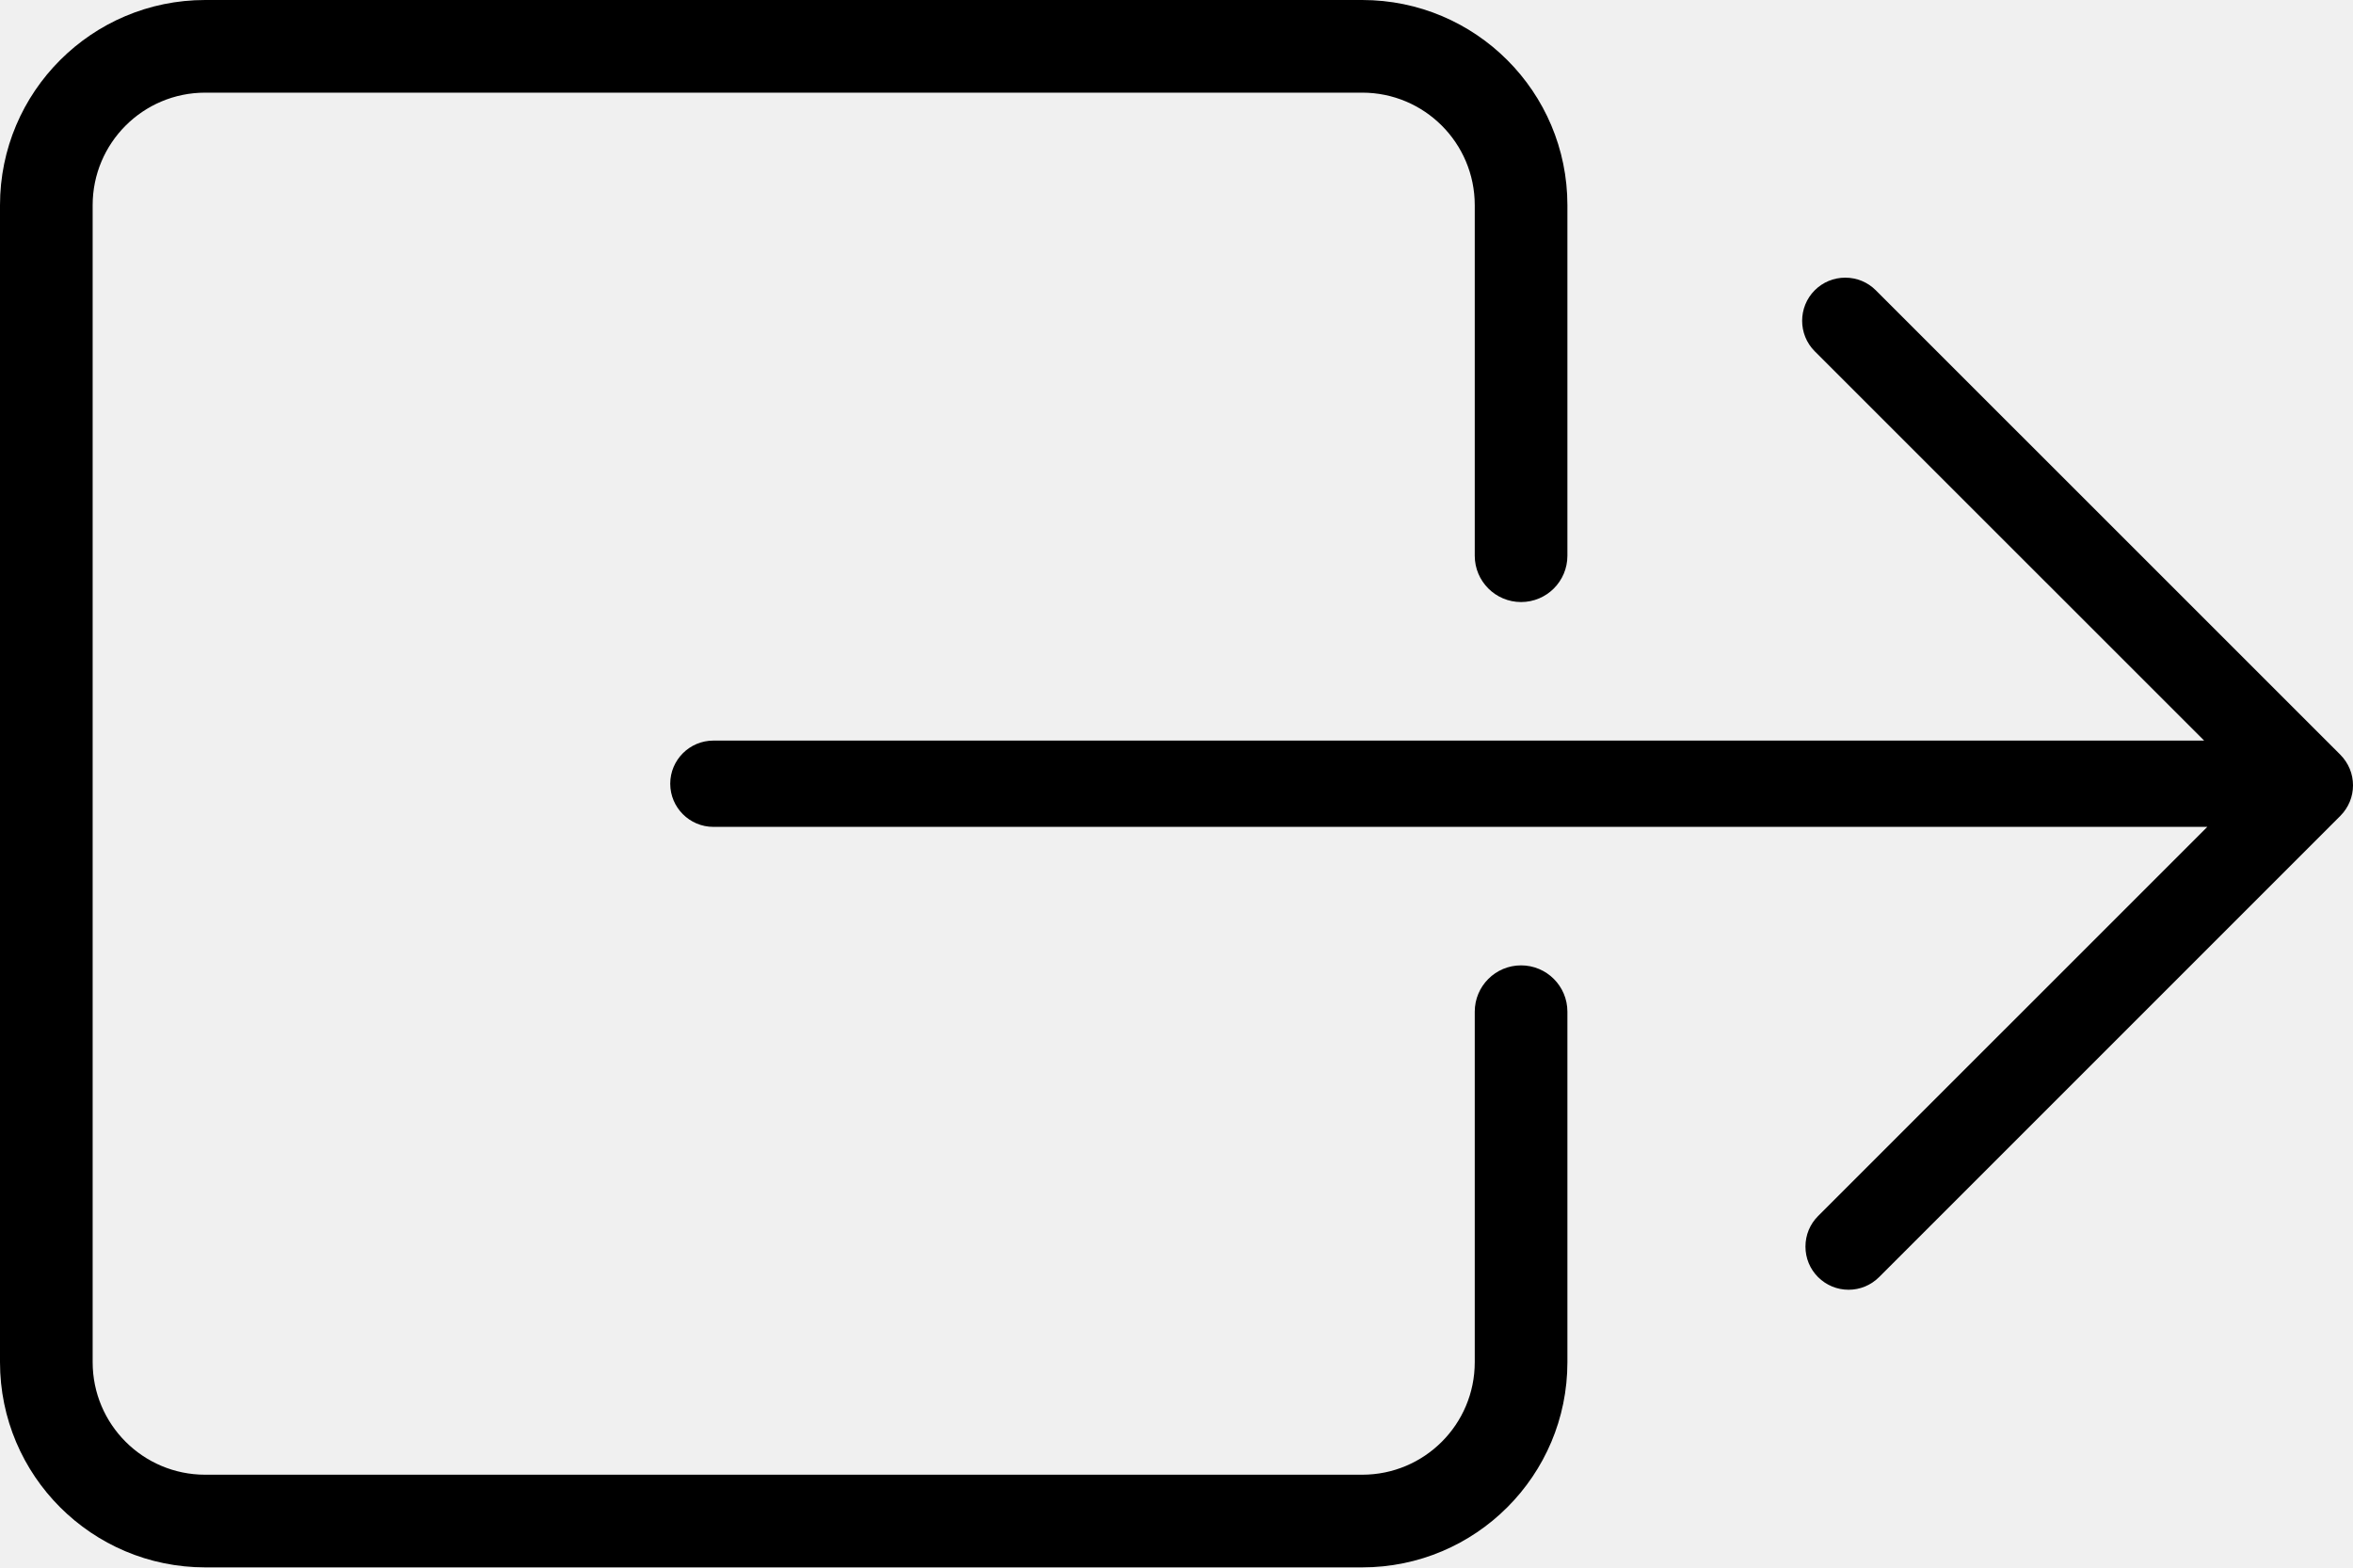
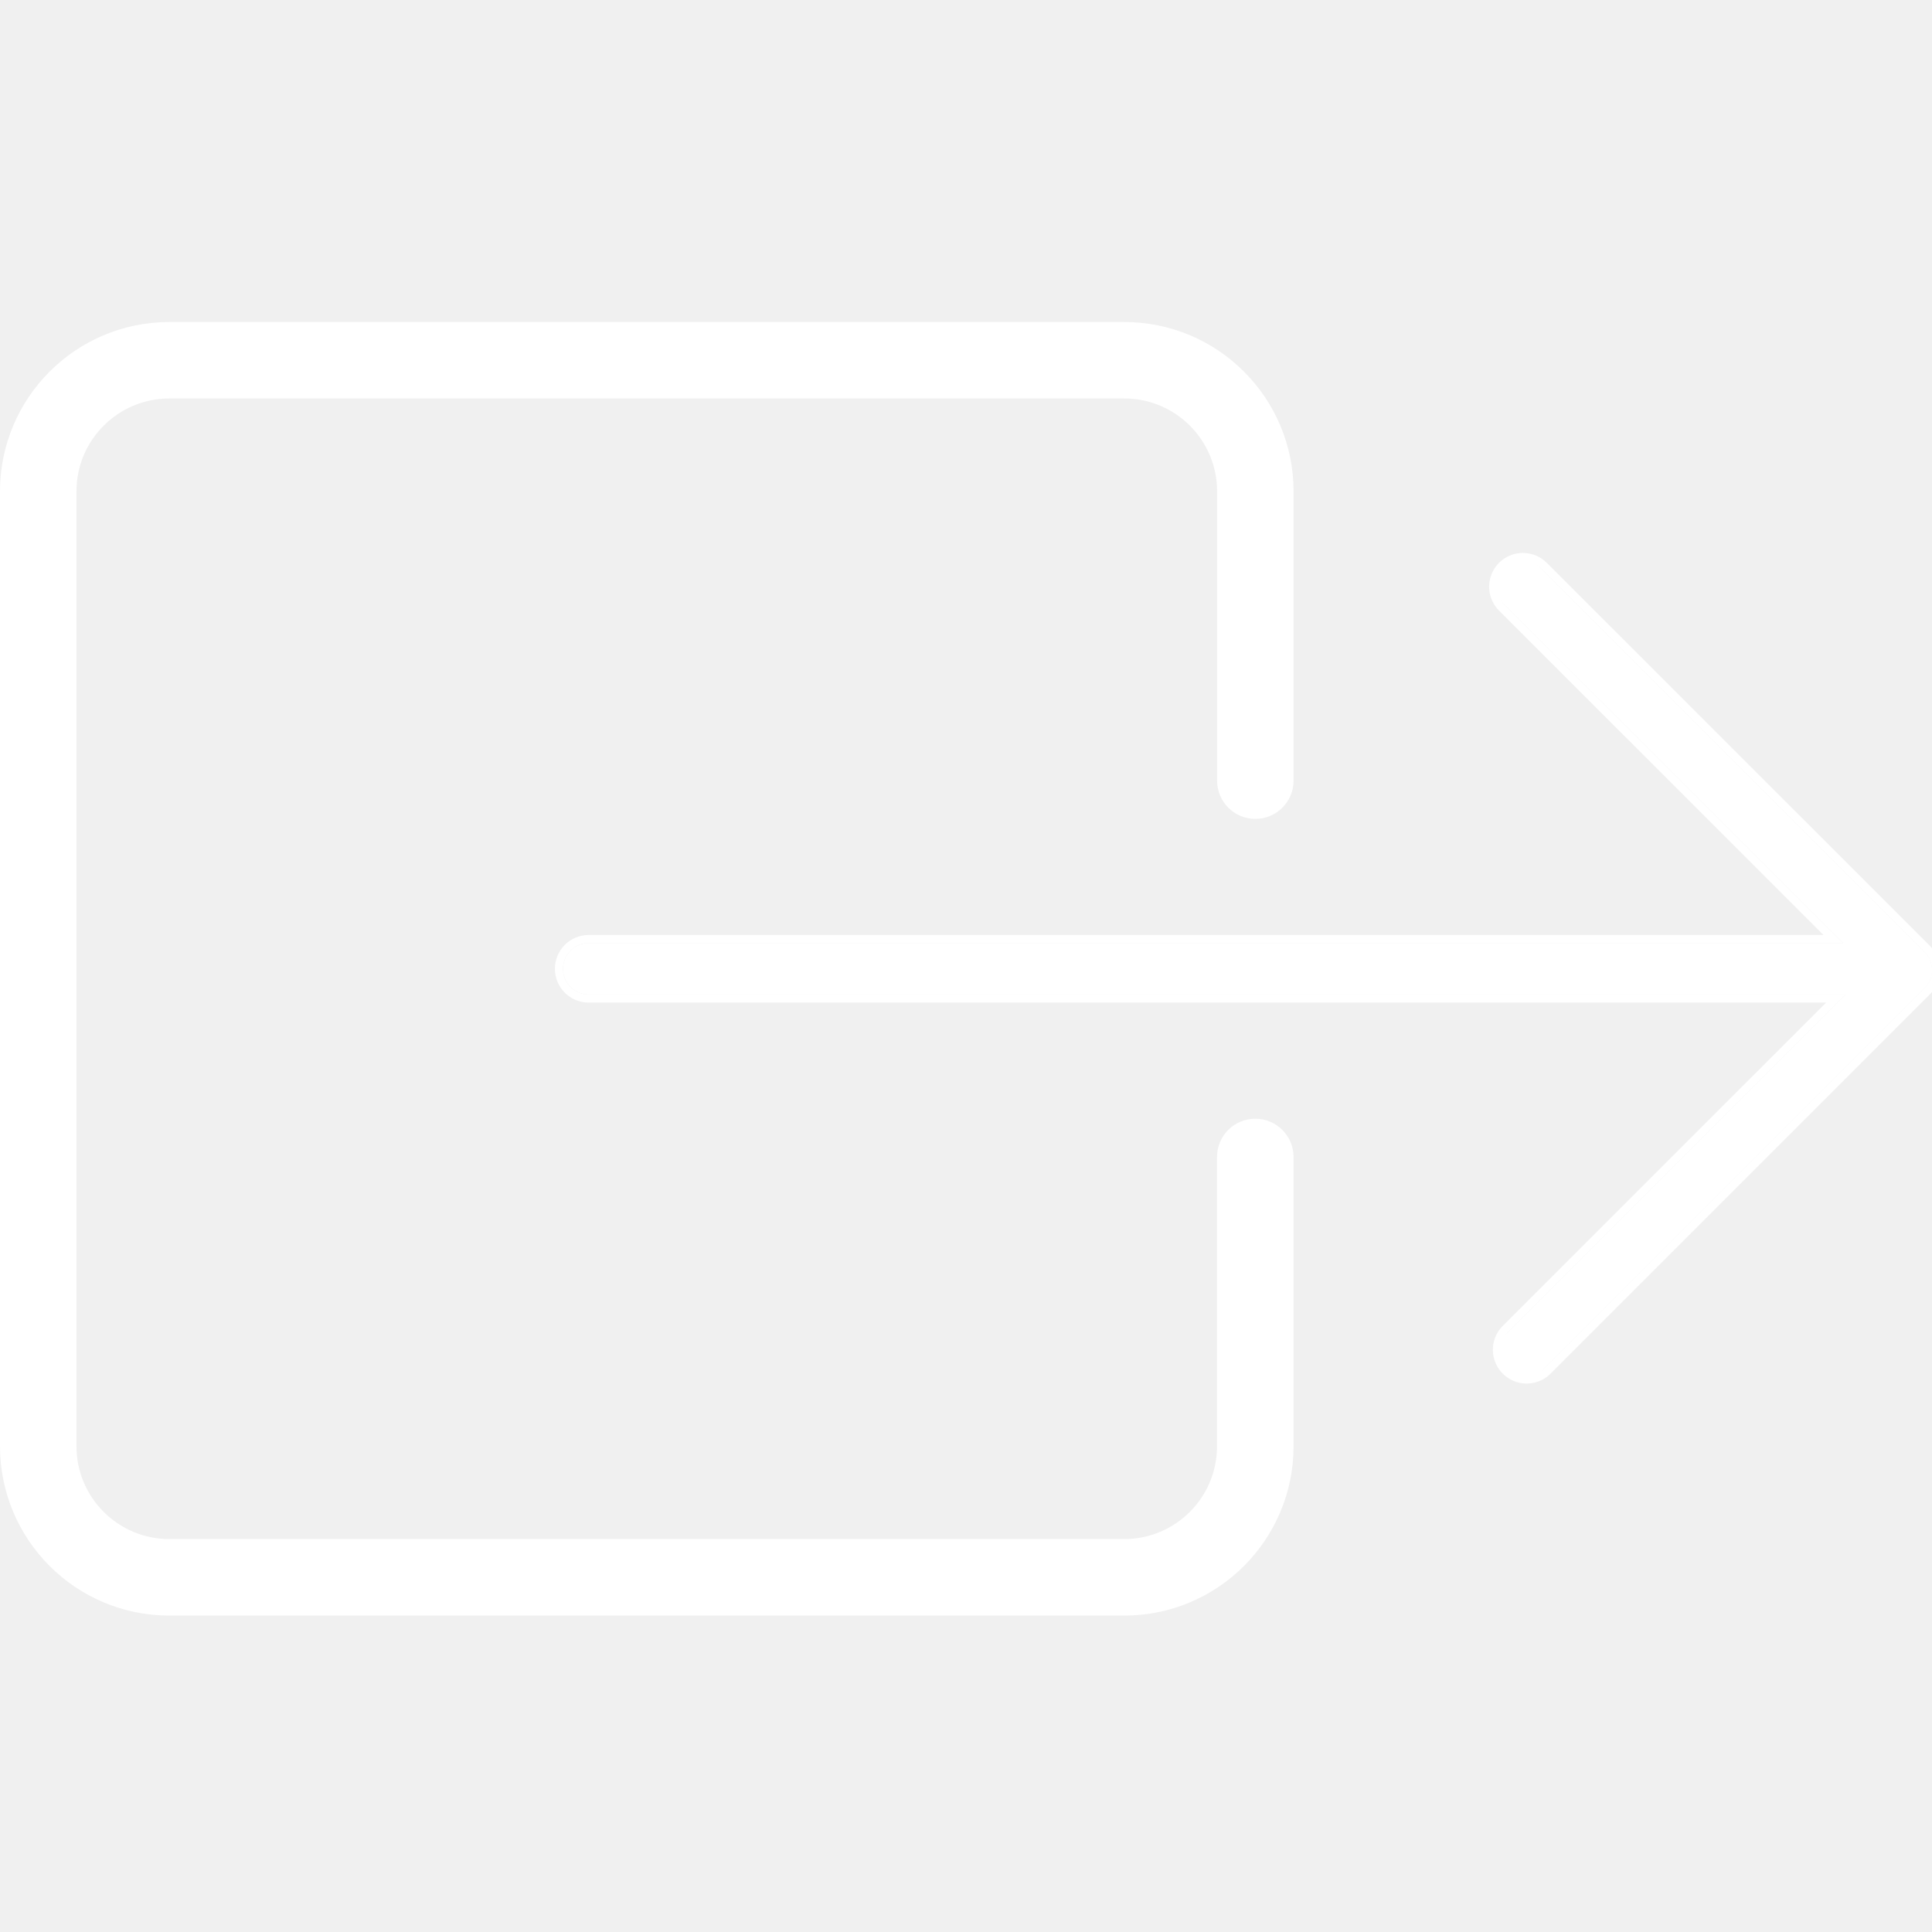
- <svg xmlns="http://www.w3.org/2000/svg" width="49.115" height="32.717" viewBox="0 0 49.115 32.717">
-   <g id="Group_1254" data-name="Group 1254" transform="translate(-978.308 -703.94)">
-     <g id="Path_254" data-name="Path 254" fill="current" stroke-miterlimit="10">
-       <path d="M 1016.894 730.737 C 1016.687 730.737 1016.492 730.656 1016.346 730.509 C 1016.043 730.207 1016.043 729.715 1016.346 729.413 L 1024.684 721.075 L 993.198 721.075 C 992.771 721.075 992.423 720.727 992.423 720.299 C 992.423 719.872 992.771 719.524 993.198 719.524 L 1024.618 719.524 L 1016.277 711.184 C 1015.974 710.882 1015.974 710.39 1016.277 710.088 C 1016.423 709.941 1016.618 709.861 1016.825 709.861 C 1017.032 709.861 1017.227 709.941 1017.373 710.088 L 1027.071 719.784 C 1027.218 719.932 1027.298 720.127 1027.298 720.332 C 1027.298 720.538 1027.218 720.733 1027.072 720.88 L 1017.442 730.509 C 1017.296 730.656 1017.101 730.737 1016.894 730.737 Z" stroke="none" />
-       <path d="M 1016.825 709.986 C 1016.659 709.986 1016.492 710.049 1016.365 710.176 C 1016.111 710.43 1016.111 710.842 1016.365 711.096 L 1024.92 719.649 L 993.198 719.649 C 992.839 719.649 992.548 719.94 992.548 720.299 C 992.548 720.659 992.839 720.95 993.198 720.95 L 1024.986 720.95 L 1016.434 729.501 C 1016.18 729.755 1016.18 730.167 1016.434 730.421 C 1016.561 730.548 1016.728 730.612 1016.894 730.612 C 1017.06 730.612 1017.227 730.548 1017.354 730.421 L 1026.983 720.792 C 1027.104 720.67 1027.173 720.505 1027.173 720.332 C 1027.173 720.16 1027.104 719.995 1026.983 719.872 L 1017.285 710.176 C 1017.158 710.049 1016.992 709.986 1016.825 709.986 M 1016.825 709.736 C 1017.066 709.736 1017.292 709.829 1017.462 709.999 L 1027.16 719.695 C 1027.33 719.868 1027.423 720.094 1027.423 720.332 C 1027.423 720.571 1027.33 720.797 1027.161 720.968 L 1017.531 730.598 C 1017.36 730.768 1017.134 730.862 1016.894 730.862 C 1016.654 730.862 1016.428 730.768 1016.257 730.598 C 1016.087 730.428 1015.994 730.202 1015.994 729.961 C 1015.994 729.72 1016.087 729.494 1016.257 729.324 L 1024.382 721.2 L 993.198 721.2 C 992.702 721.2 992.298 720.796 992.298 720.299 C 992.298 719.803 992.702 719.399 993.198 719.399 L 1024.316 719.399 L 1016.188 711.273 C 1015.837 710.922 1015.837 710.35 1016.188 709.999 C 1016.358 709.829 1016.584 709.736 1016.825 709.736 Z" stroke="none" fill="current" />
+ <svg xmlns="http://www.w3.org/2000/svg" width="120" height="120" viewBox="0 0 120 120">
+   <defs>
+     <clipPath id="clip-Artboard_4">
+       <rect width="120" height="120" />
+     </clipPath>
+   </defs>
+   <g id="Artboard_4" data-name="Artboard – 4" clip-path="url(#clip-Artboard_4)">
+     <g id="Group_2454" data-name="Group 2454" transform="translate(-6.999 -9.998)">
+       <path id="Path_254" data-name="Path 254" d="M1077.112,734.264,1053.3,710.453a1.6,1.6,0,1,0-2.259,2.259l21.009,21h-77.9a1.6,1.6,0,0,0,0,3.2h78.063l-21,21a1.6,1.6,0,1,0,2.259,2.259l23.646-23.646a1.6,1.6,0,0,0,0-2.259Z" transform="translate(-950.579 -665.141)" fill="#fff" />
+       <path id="Path_254_-_Outline" data-name="Path 254 - Outline" d="M1052.166,709.985a1.6,1.6,0,0,0-1.13,2.727l21.009,21h-77.9a1.6,1.6,0,0,0,0,3.2h78.063l-21,21a1.6,1.6,0,0,0,2.259,2.259l23.646-23.646a1.6,1.6,0,0,0,0-2.259L1053.3,710.453a1.592,1.592,0,0,0-1.13-.468m0-.5a2.084,2.084,0,0,1,1.483.614l23.816,23.811a2.1,2.1,0,0,1,0,2.965l-23.648,23.648a2.1,2.1,0,0,1-2.967-2.967L1071,737.412H994.144a2.1,2.1,0,0,1,0-4.2h76.694l-20.155-20.15a2.1,2.1,0,0,1,1.483-3.581Z" transform="translate(-950.579 -665.141)" fill="#fff" />
+       <path id="Path_255" data-name="Path 255" d="M1053.9,755.8v17.966a5.767,5.767,0,0,1-5.769,5.768H988.826a5.768,5.768,0,0,1-5.769-5.768V714.458a5.77,5.77,0,0,1,5.769-5.769h59.309a5.768,5.768,0,0,1,5.769,5.769v17.969a2.375,2.375,0,0,0,2.375,2.375h0a2.375,2.375,0,0,0,2.375-2.375V714.458a10.518,10.518,0,0,0-10.518-10.518H988.826a10.519,10.519,0,0,0-10.518,10.518v59.309a10.518,10.518,0,0,0,10.518,10.518h59.309a10.516,10.516,0,0,0,10.518-10.518V755.8a2.375,2.375,0,0,0-2.375-2.375h0A2.375,2.375,0,0,0,1053.9,755.8Z" transform="translate(-971.309 -673.941)" fill="#fff" />
    </g>
-     <path id="Path_255" data-name="Path 255" d="M1009.091,725.058v7.316a2.348,2.348,0,0,1-2.349,2.349H982.591a2.349,2.349,0,0,1-2.349-2.349V708.223a2.349,2.349,0,0,1,2.349-2.349h24.151a2.349,2.349,0,0,1,2.349,2.349v7.317a.967.967,0,0,0,.967.967h0a.967.967,0,0,0,.967-.967v-7.317a4.283,4.283,0,0,0-4.283-4.283H982.591a4.284,4.284,0,0,0-4.283,4.283v24.151a4.283,4.283,0,0,0,4.283,4.283h24.151a4.282,4.282,0,0,0,4.283-4.283v-7.316a.967.967,0,0,0-.967-.967h0A.967.967,0,0,0,1009.091,725.058Z" fill="current" />
  </g>
</svg>
